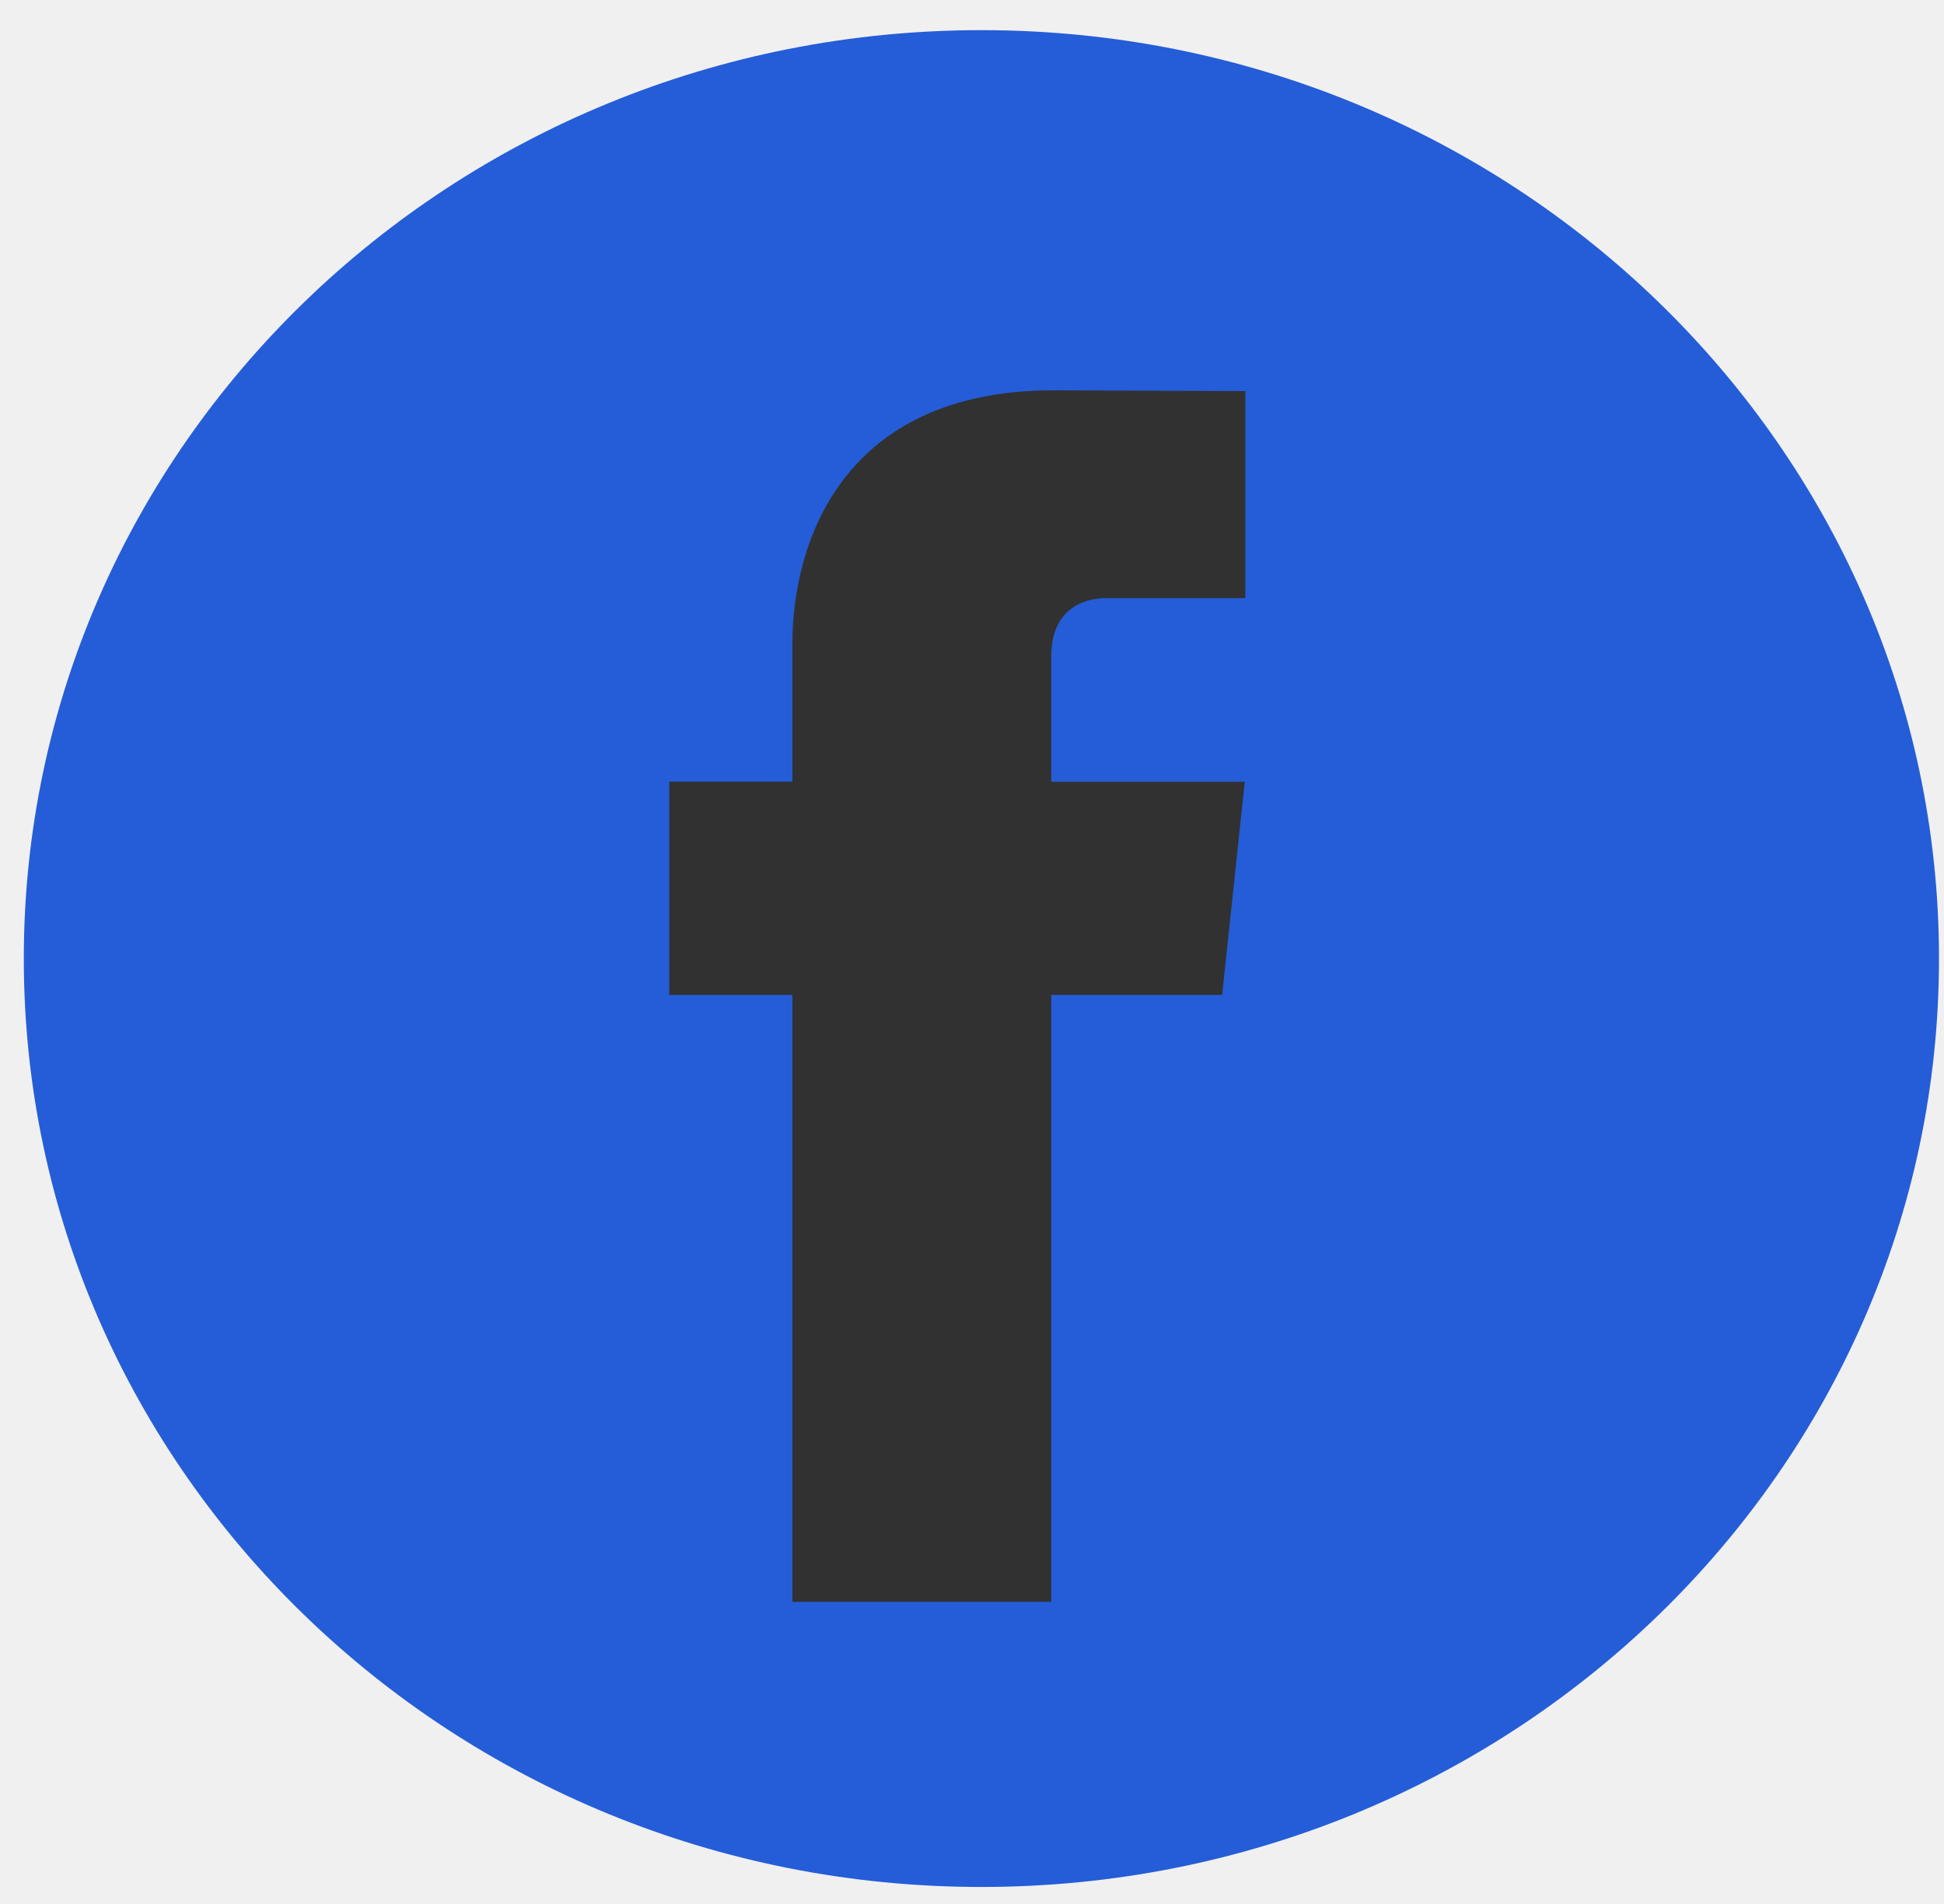
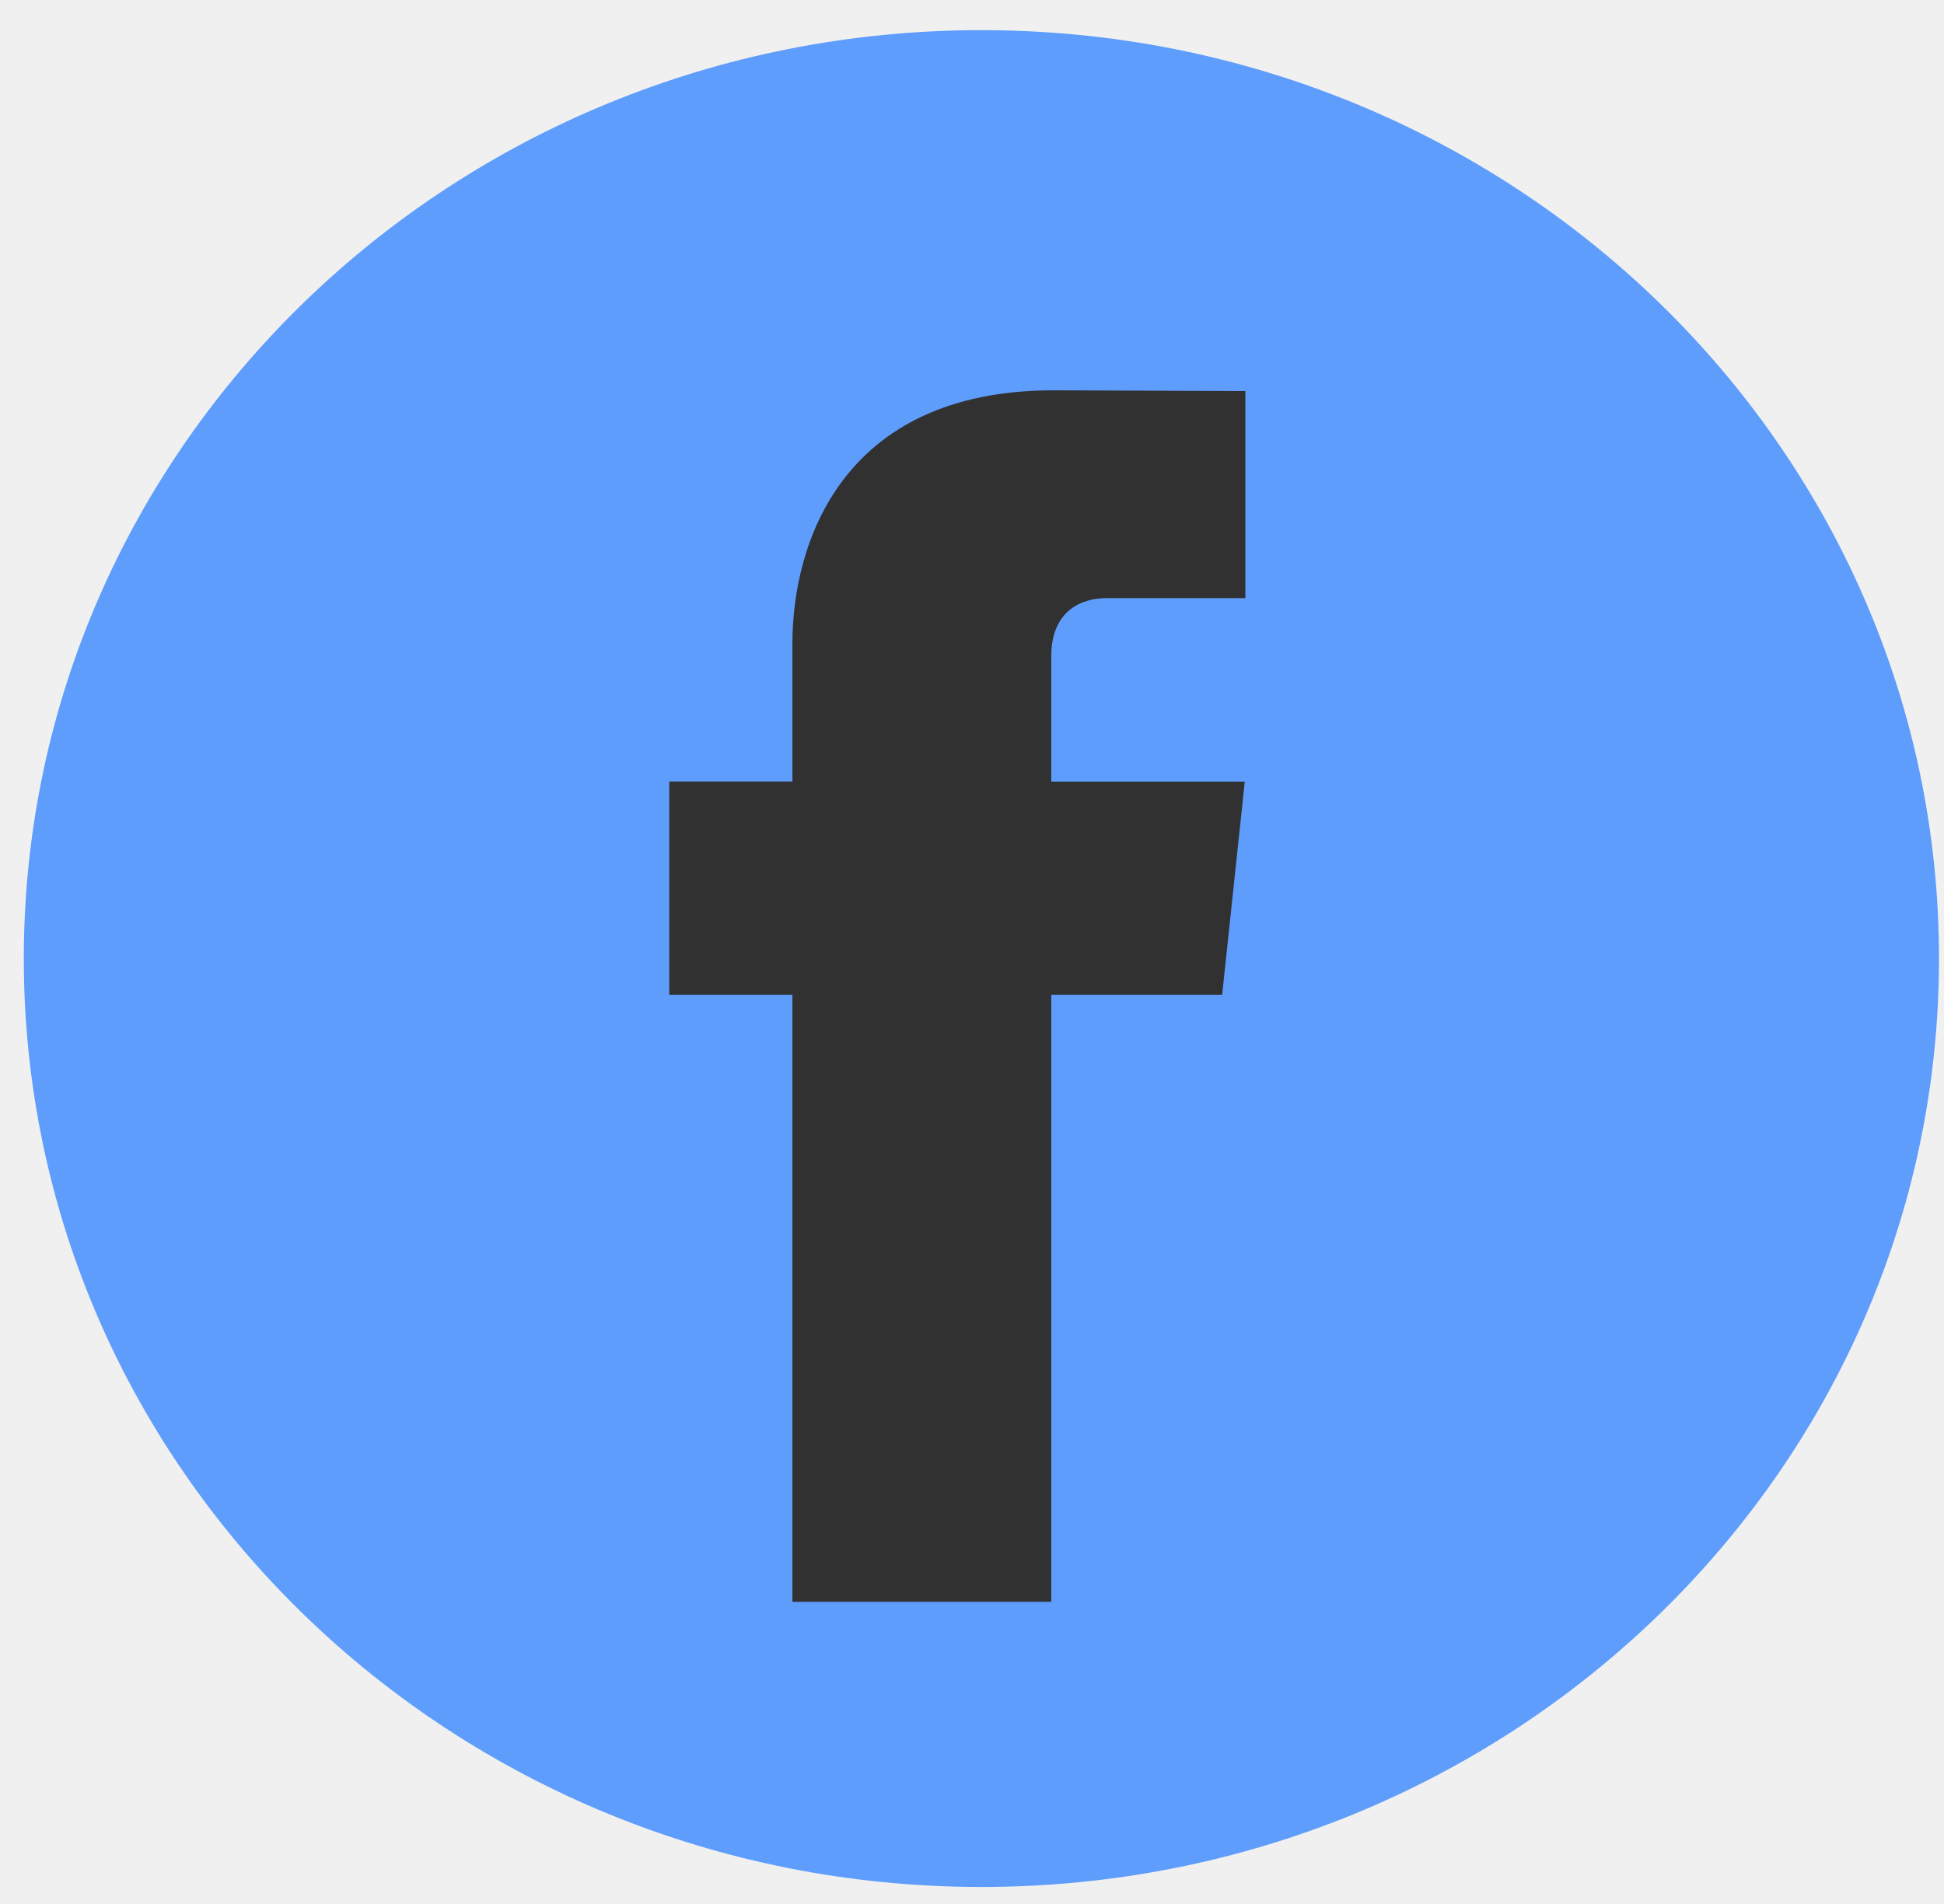
<svg xmlns="http://www.w3.org/2000/svg" width="49" height="48" viewBox="0 0 49 48" fill="none">
-   <g id="facebook 1" clip-path="url(#clip0_109_475)">
-     <g id="Group">
-       <path id="Vector" d="M24.737 47.571C38.067 47.571 48.874 37.092 48.874 24.166C48.874 11.239 38.067 0.76 24.737 0.76C11.406 0.76 0.6 11.239 0.6 24.166C0.6 37.092 11.406 47.571 24.737 47.571Z" fill="#245DD7" />
-       <path id="Vector_2" d="M30.805 25.082H26.498V40.382H19.973V25.082H16.869V19.704H19.973V16.225C19.973 13.736 21.192 9.84 26.556 9.84L31.39 9.859V15.079H27.883C27.307 15.079 26.498 15.358 26.498 16.545V19.709H31.375L30.805 25.082Z" fill="#313131" />
-     </g>
+   <g clip-path="url(#clip0_109_475)">
+     <path d="M24.737 47.571C38.067 47.571 48.874 37.092 48.874 24.166C48.874 11.239 38.067 0.76 24.737 0.76C11.406 0.76 0.6 11.239 0.6 24.166C0.6 37.092 11.406 47.571 24.737 47.571Z" fill="#5E9DFC" />
+     <path d="M30.805 25.082H26.498V40.382H19.973V25.082H16.869V19.704H19.973V16.225C19.973 13.736 21.192 9.84 26.556 9.84L31.39 9.859V15.079H27.883C27.307 15.079 26.498 15.358 26.498 16.545V19.709H31.375L30.805 25.082Z" fill="#313131" />
  </g>
  <defs>
    <clipPath id="clip0_109_475">
      <rect width="48.274" height="46.811" fill="white" transform="translate(0.599609 0.759766)" />
    </clipPath>
  </defs>
</svg>
